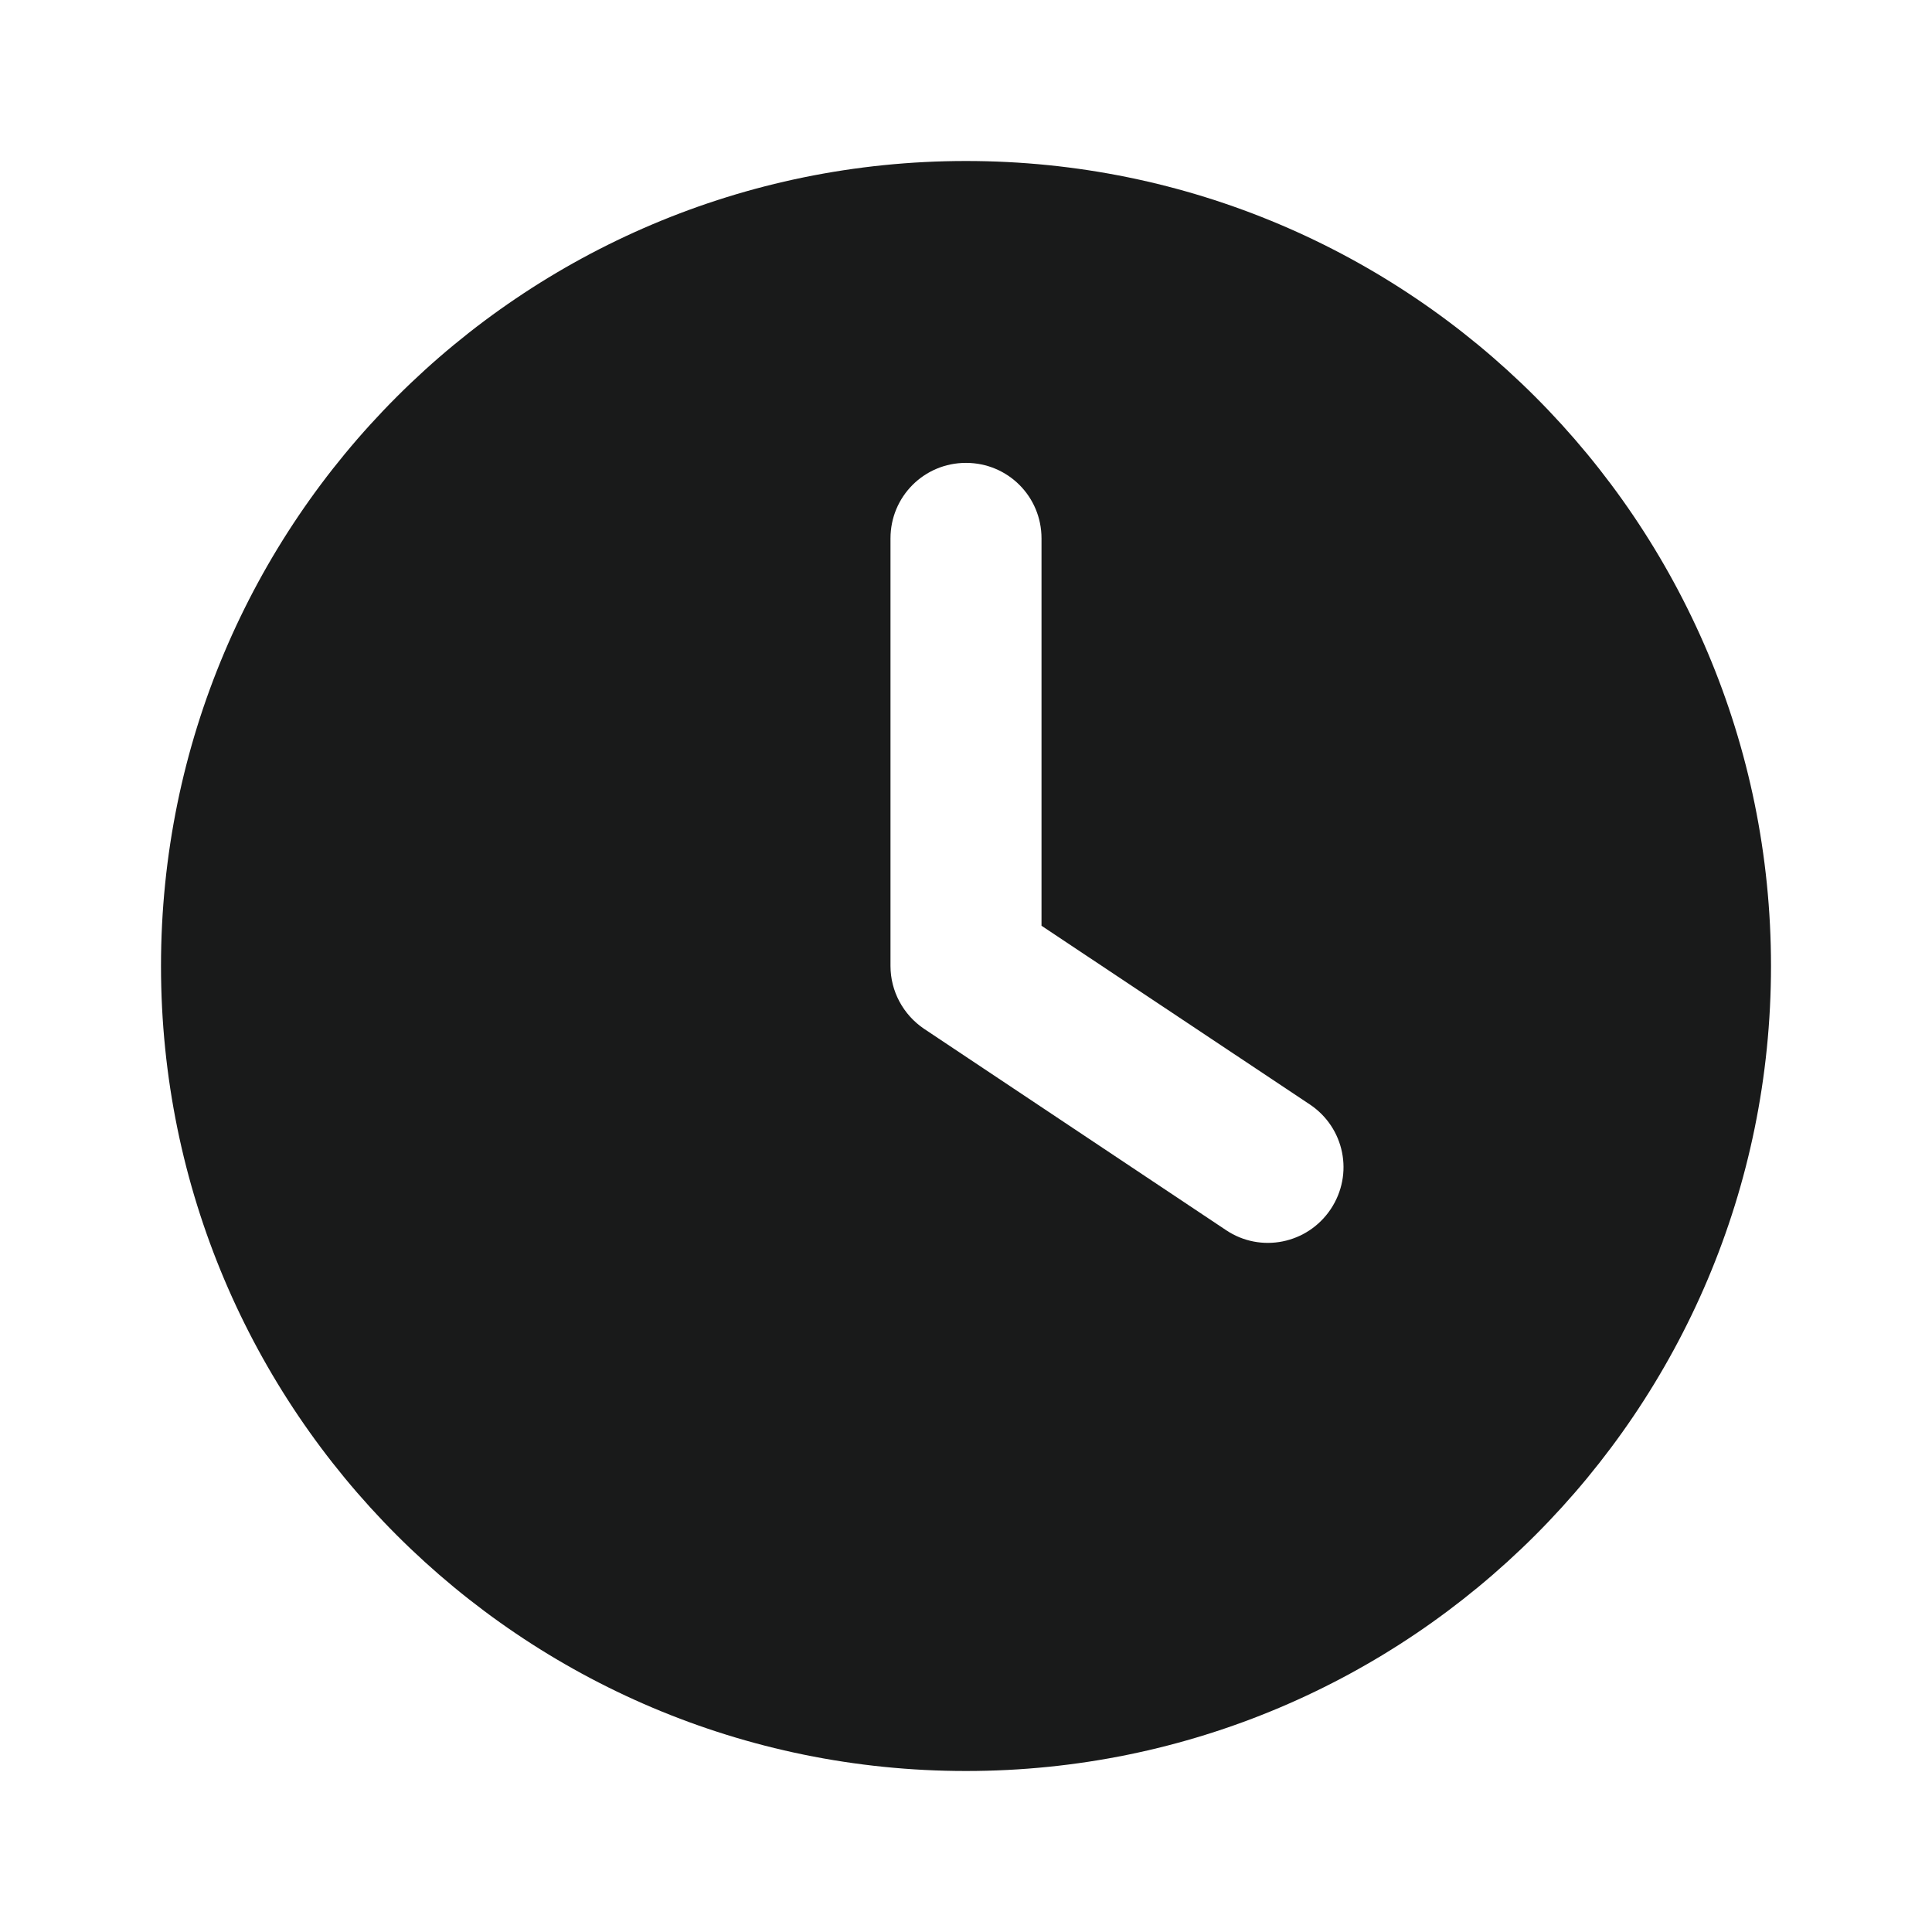
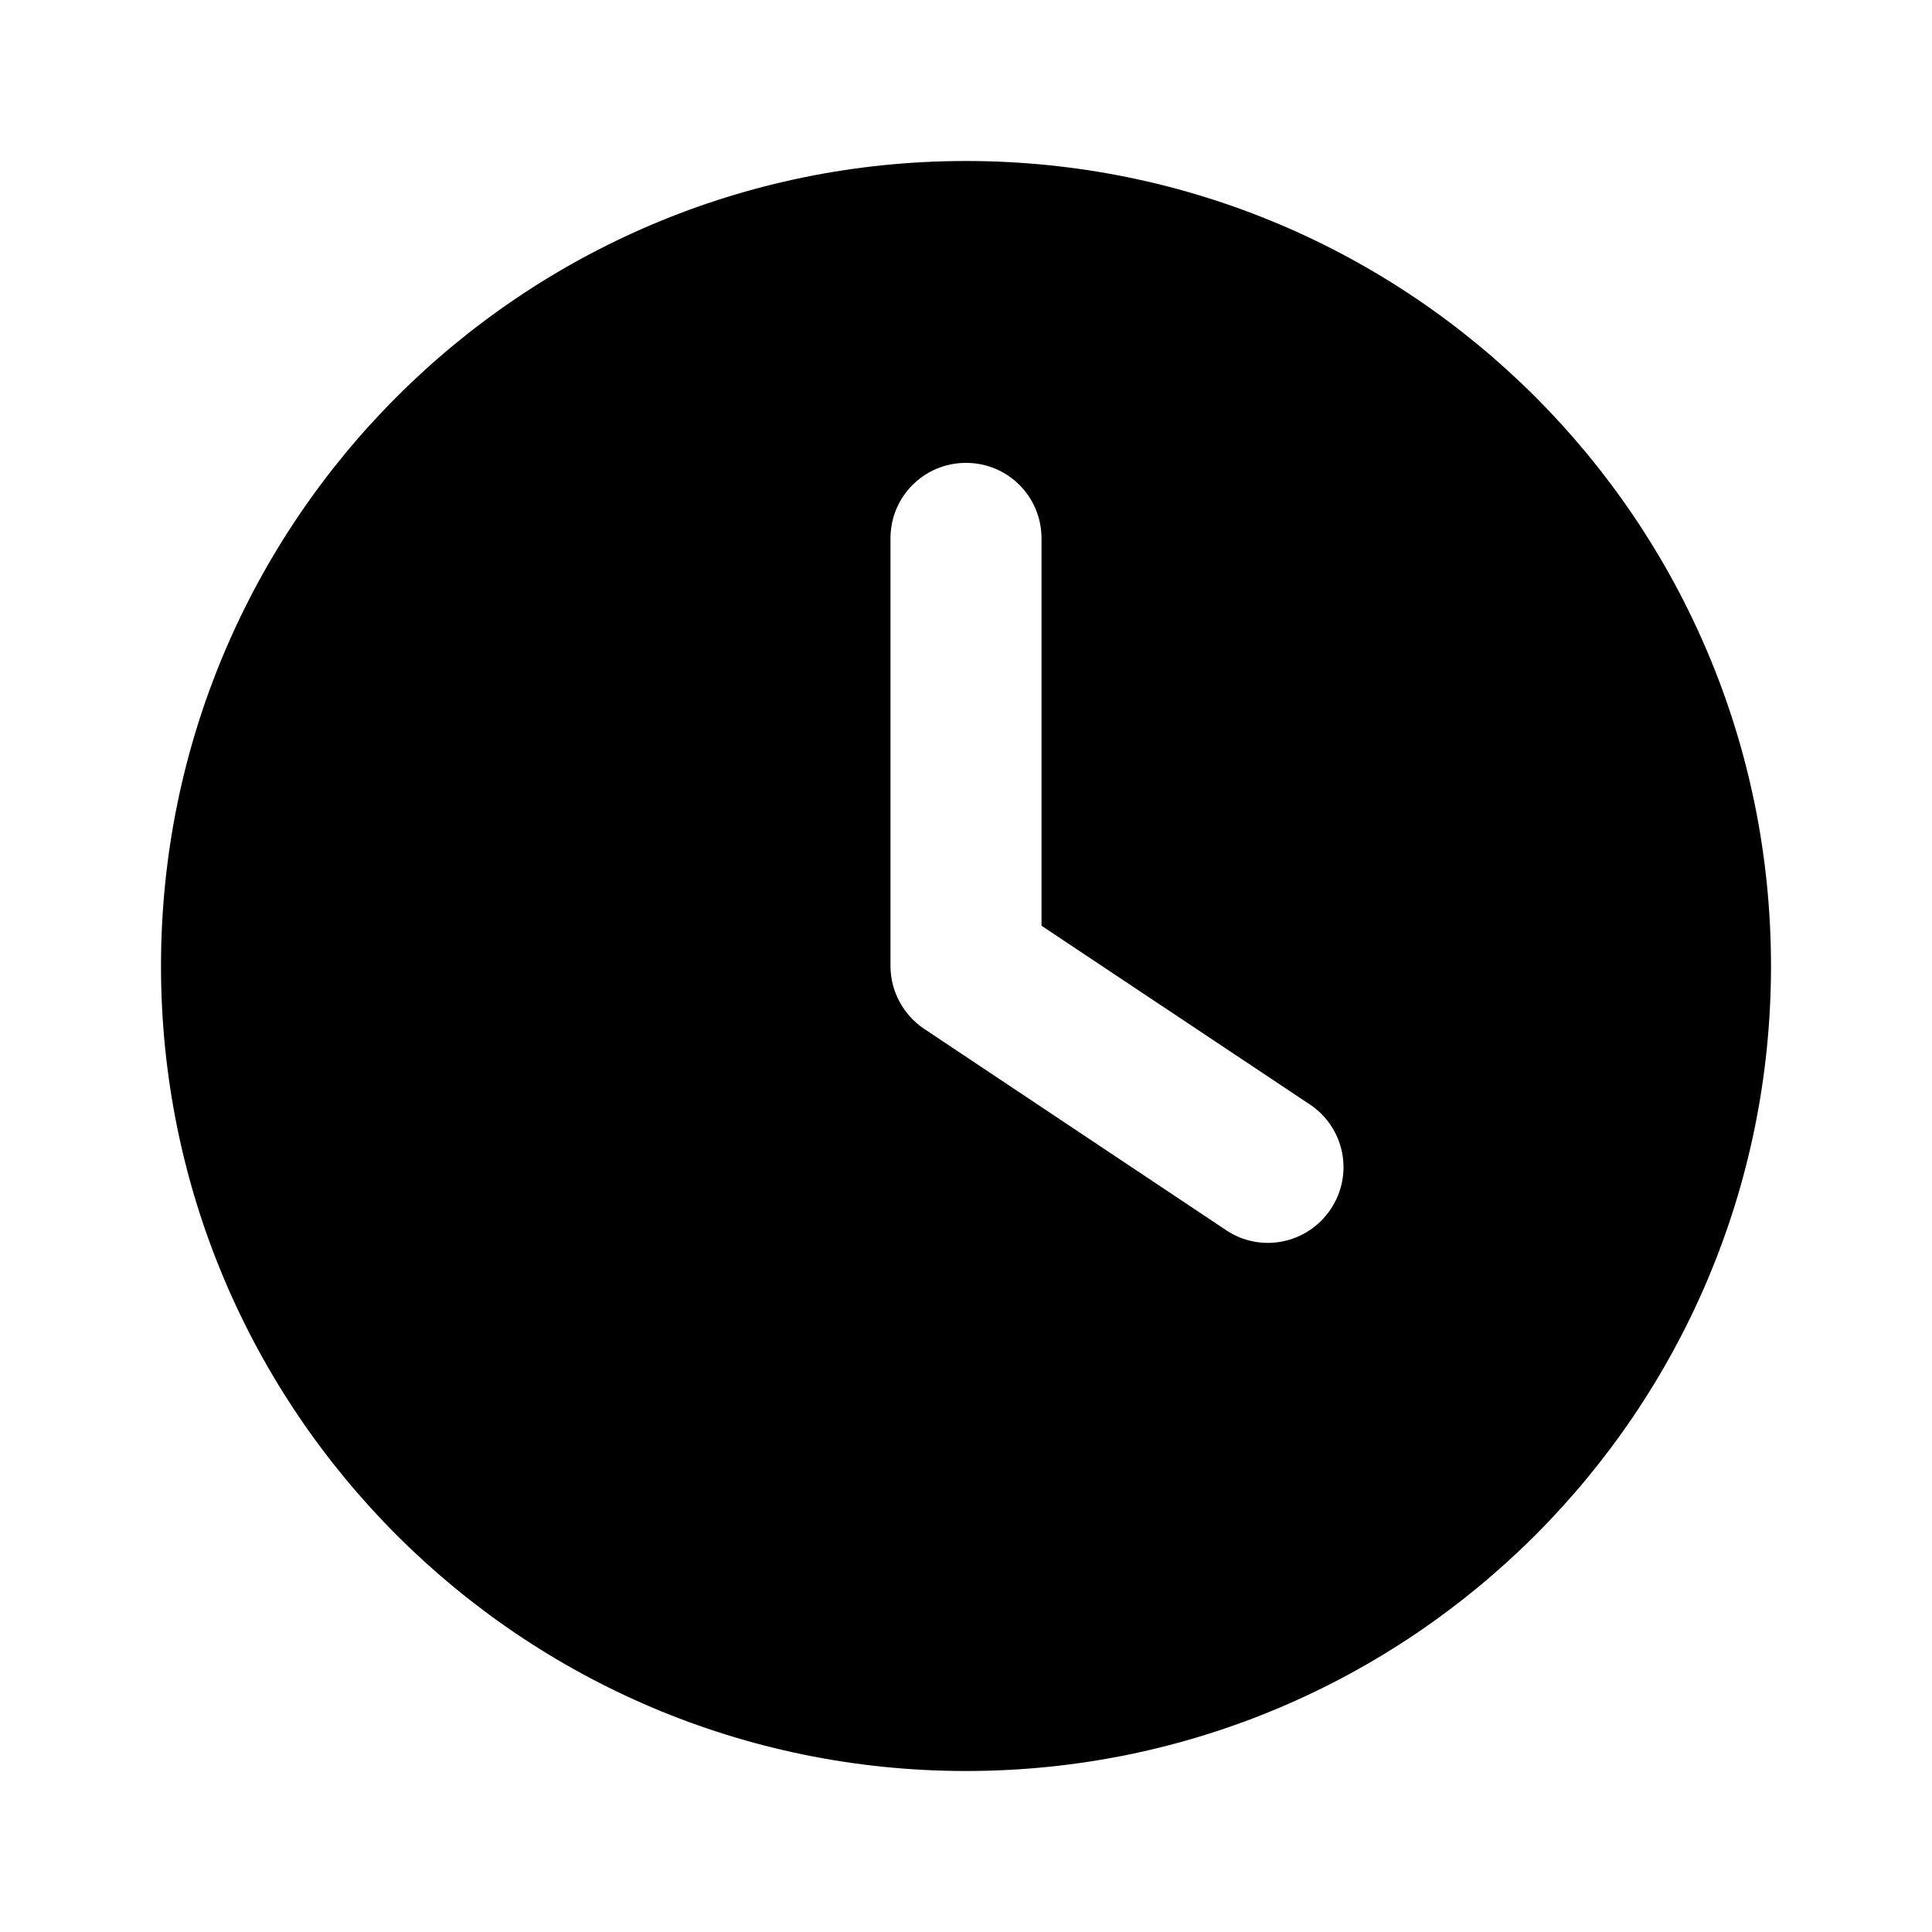
<svg xmlns="http://www.w3.org/2000/svg" width="24" height="24" viewBox="0 0 24 24" fill="none">
-   <path d="M12 22C6.477 22 2 17.523 2 12C2 6.477 6.477 2 12 2C17.523 2 22 6.477 22 12C22 17.523 17.523 22 12 22ZM11.062 6.688V12C11.062 12.312 11.219 12.605 11.48 12.781L15.23 15.281C15.66 15.57 16.242 15.453 16.531 15.02C16.82 14.586 16.703 14.008 16.27 13.719L12.938 11.5V6.688C12.938 6.168 12.52 5.75 12 5.75C11.48 5.75 11.062 6.168 11.062 6.688Z" fill="#191A1A" />
+   <path d="M12 22C6.477 22 2 17.523 2 12C2 6.477 6.477 2 12 2C17.523 2 22 6.477 22 12C22 17.523 17.523 22 12 22ZM11.062 6.688V12C11.062 12.312 11.219 12.605 11.48 12.781L15.23 15.281C15.66 15.57 16.242 15.453 16.531 15.02C16.82 14.586 16.703 14.008 16.27 13.719L12.938 11.5V6.688C12.938 6.168 12.52 5.75 12 5.75C11.48 5.75 11.062 6.168 11.062 6.688Z" fill="currentcolor" />
</svg>
